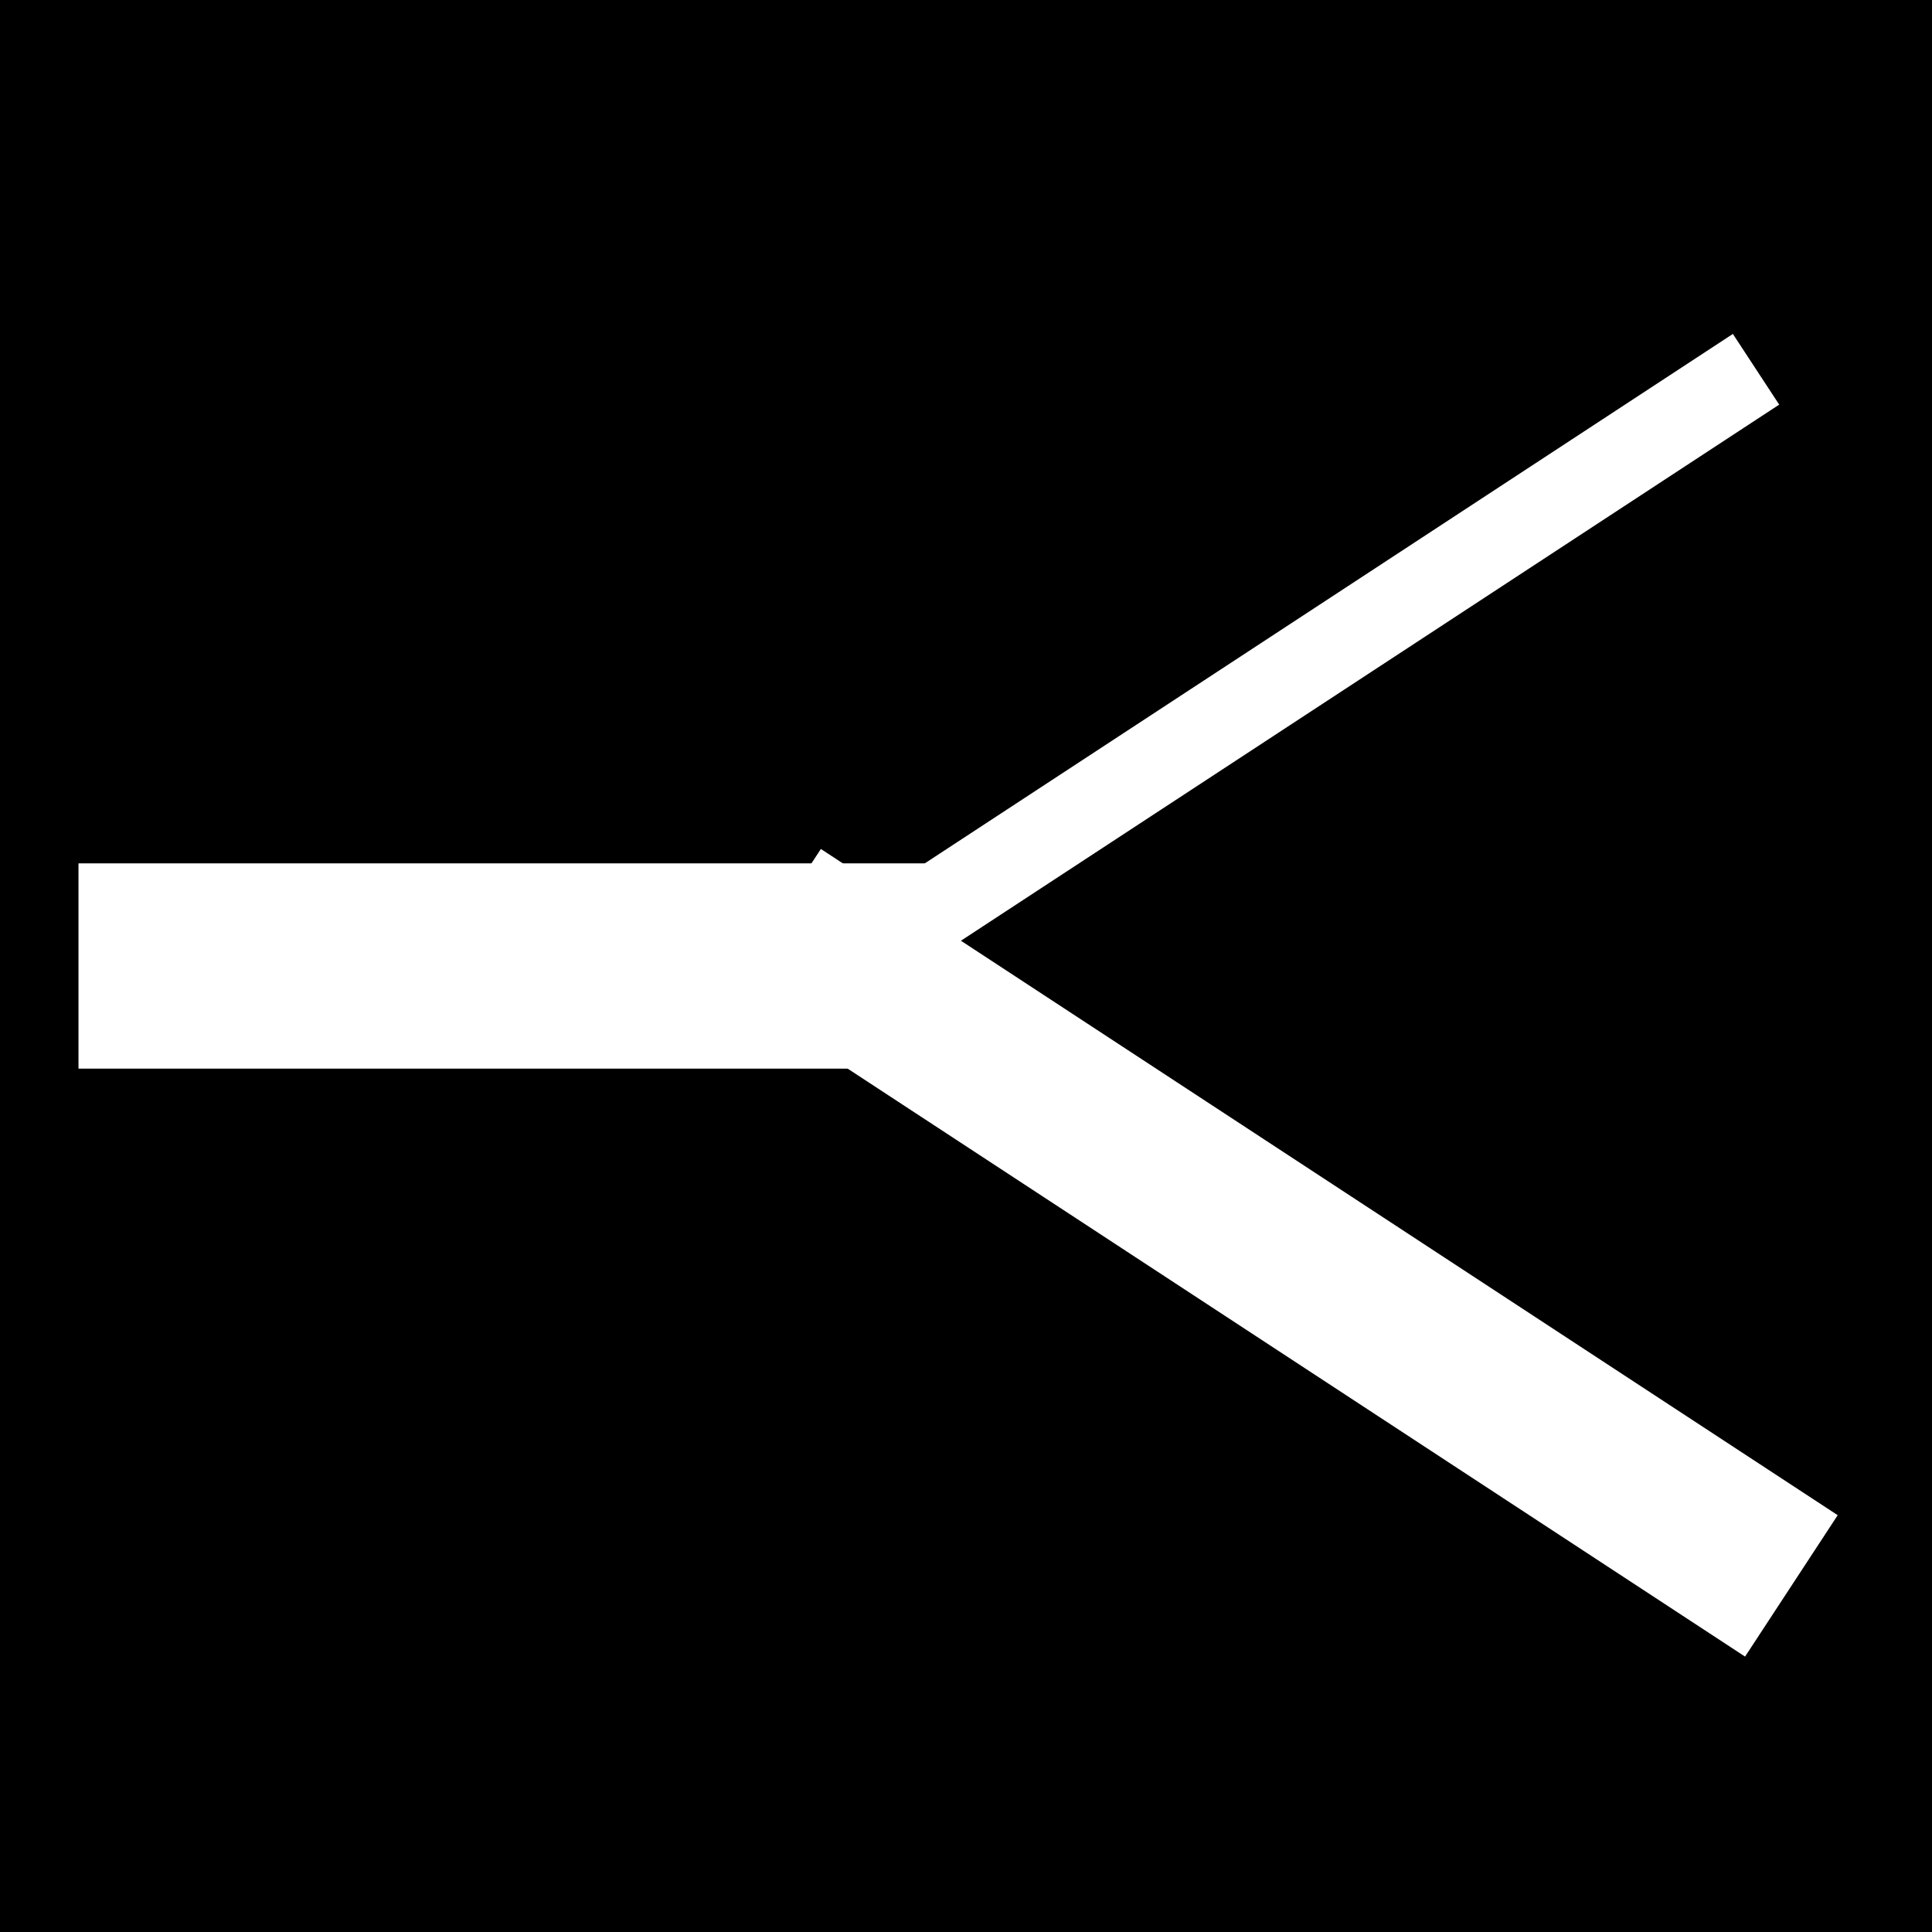
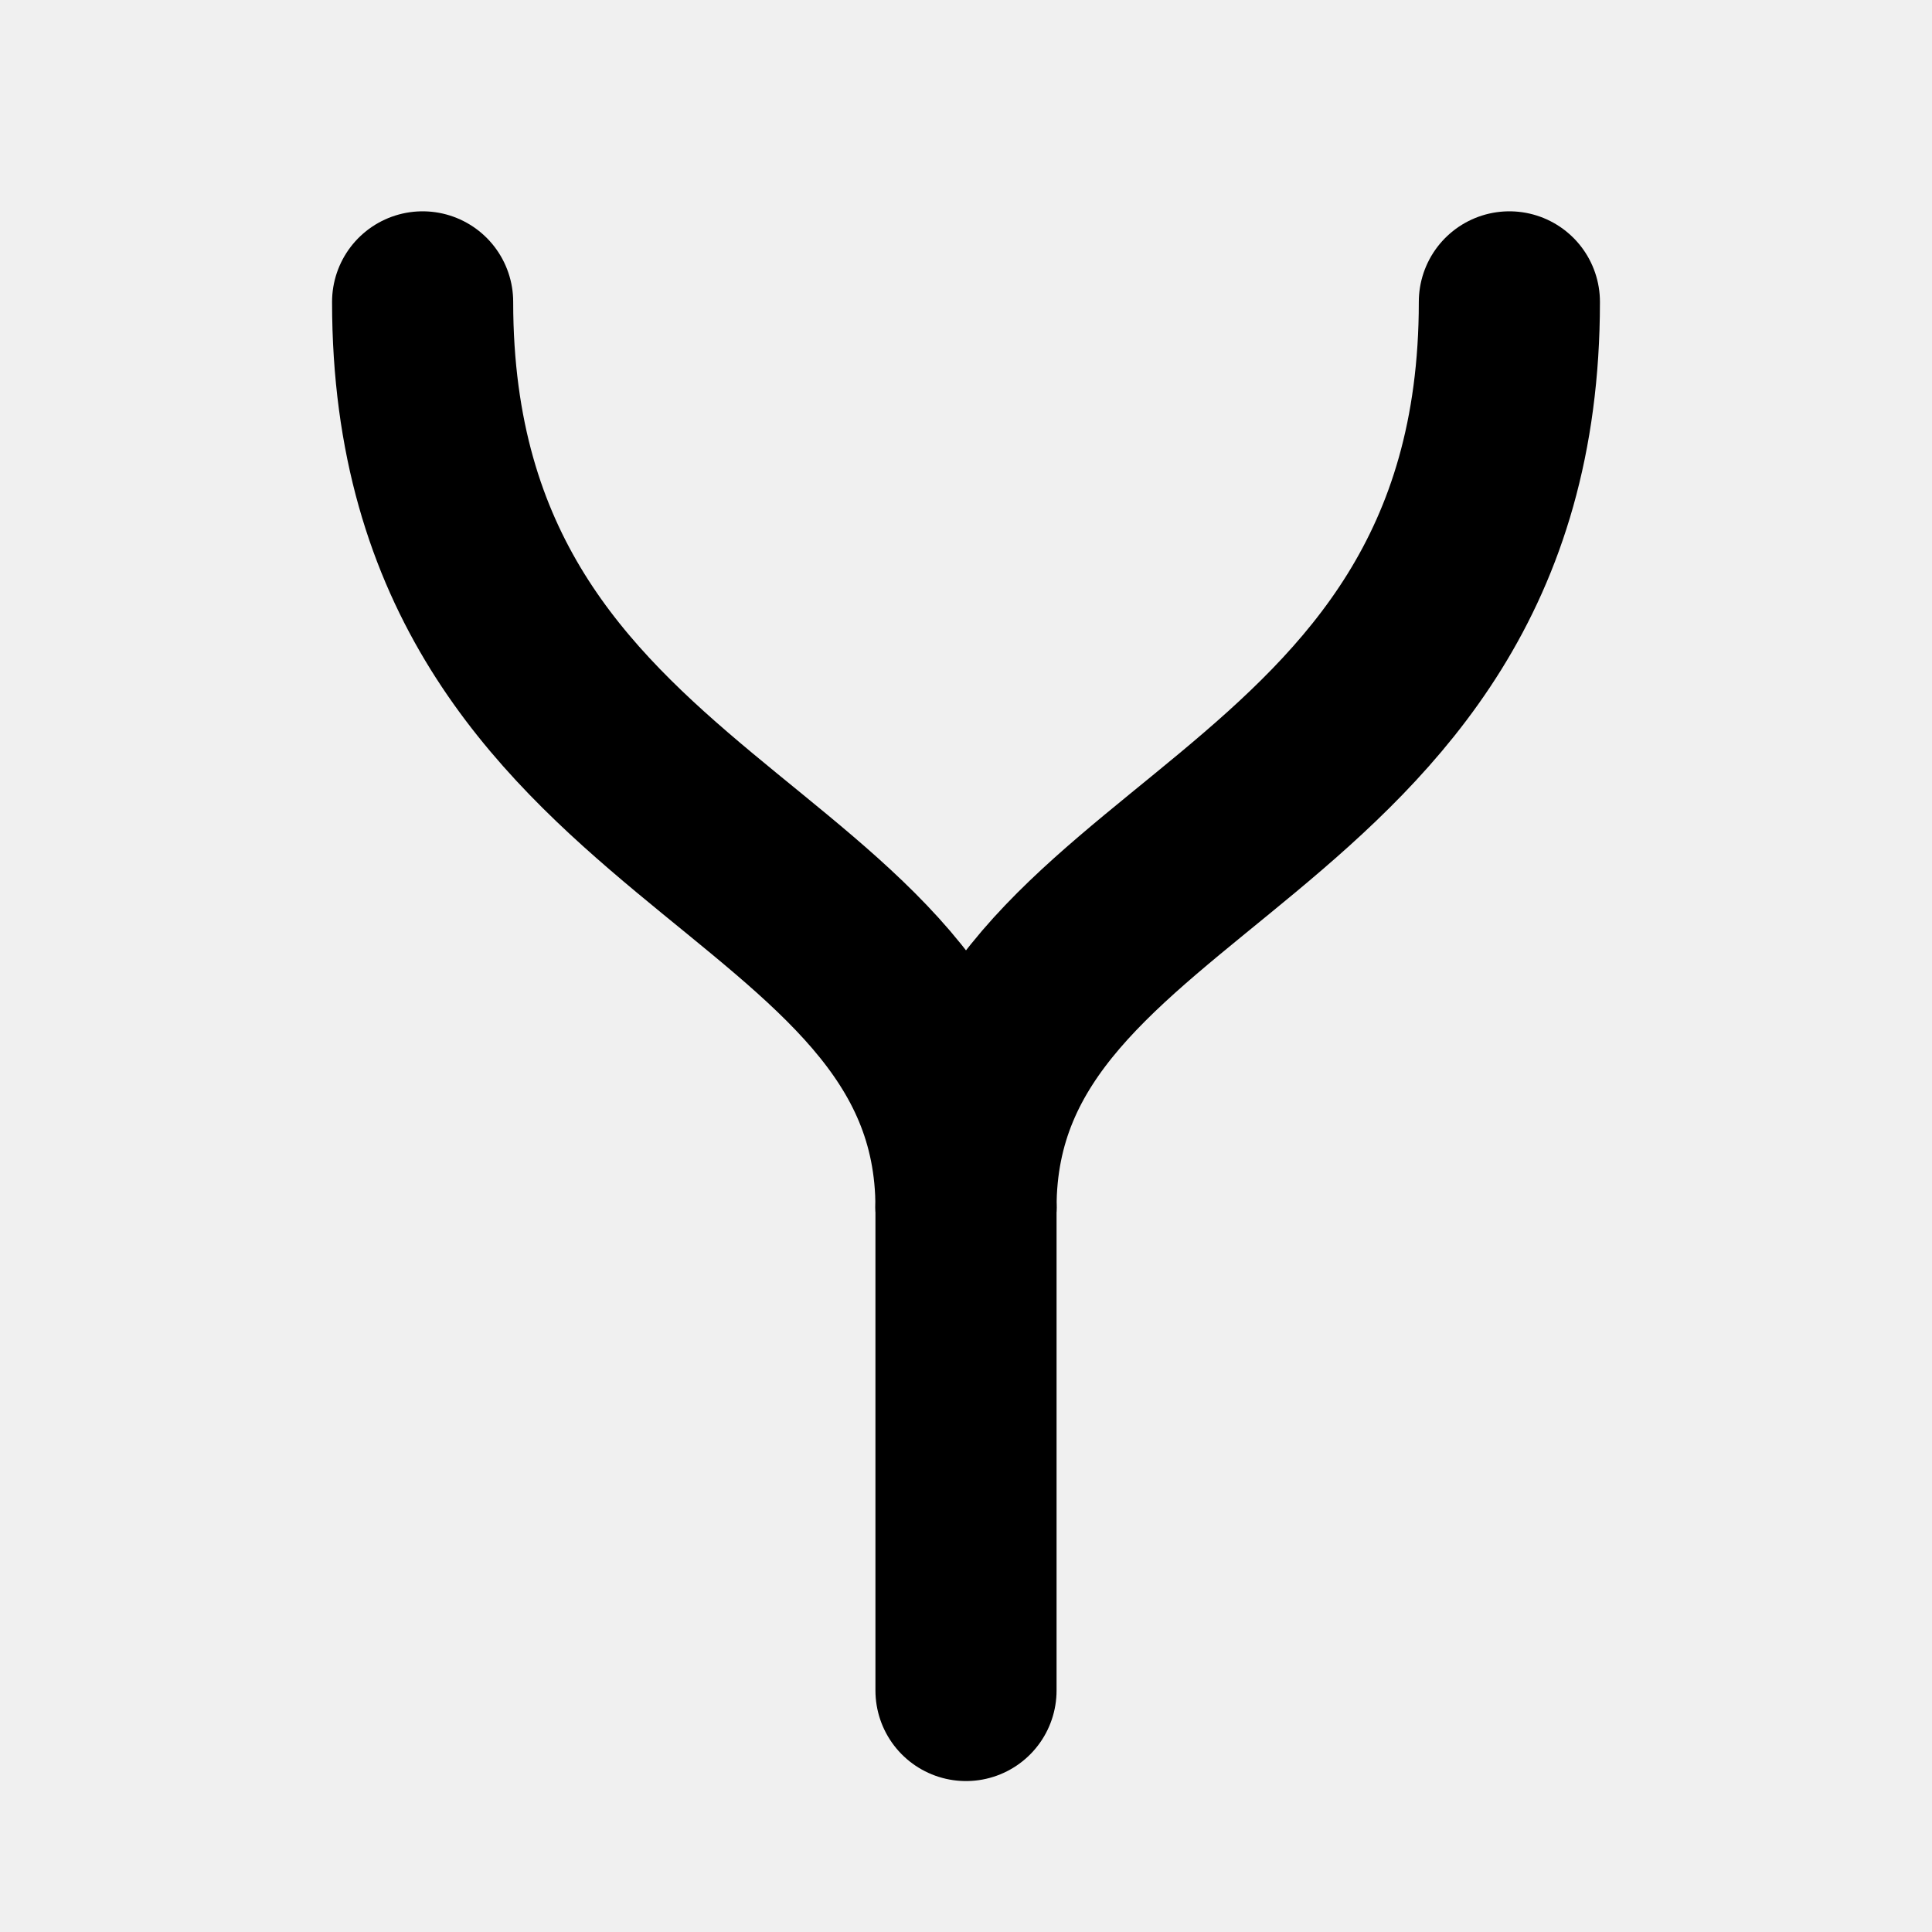
<svg xmlns="http://www.w3.org/2000/svg" viewBox="0 0 32 32">
-   <rect width="32" height="32" fill="#000000" />
-   <g fill="none" stroke="#ffffff" stroke-linecap="square">
-     <path d="M3 16H14" stroke-width="3.4" />
-     <path d="M14 16L28.5 6.5" stroke-width="1.4" />
-     <path d="M14 16L28.5 25.5" stroke-width="2.8" />
-   </g>
+   <style>
+     .mark {
+       fill: none;
+       stroke: #000000;
+       stroke-width: 3;
+       stroke-linecap: round;
+       stroke-linejoin: round;
+     }
+     @media (prefers-color-scheme: dark) {
+       .mark { stroke: #ffffff; }
+     }
+   </style>
+   <path class="mark" d="M7 5 C7 14, 16 14, 16 20" />
+   <path class="mark" d="M25 5 C25 14, 16 14, 16 20" />
+   <path class="mark" d="M16 20 L16 28" />
</svg>
